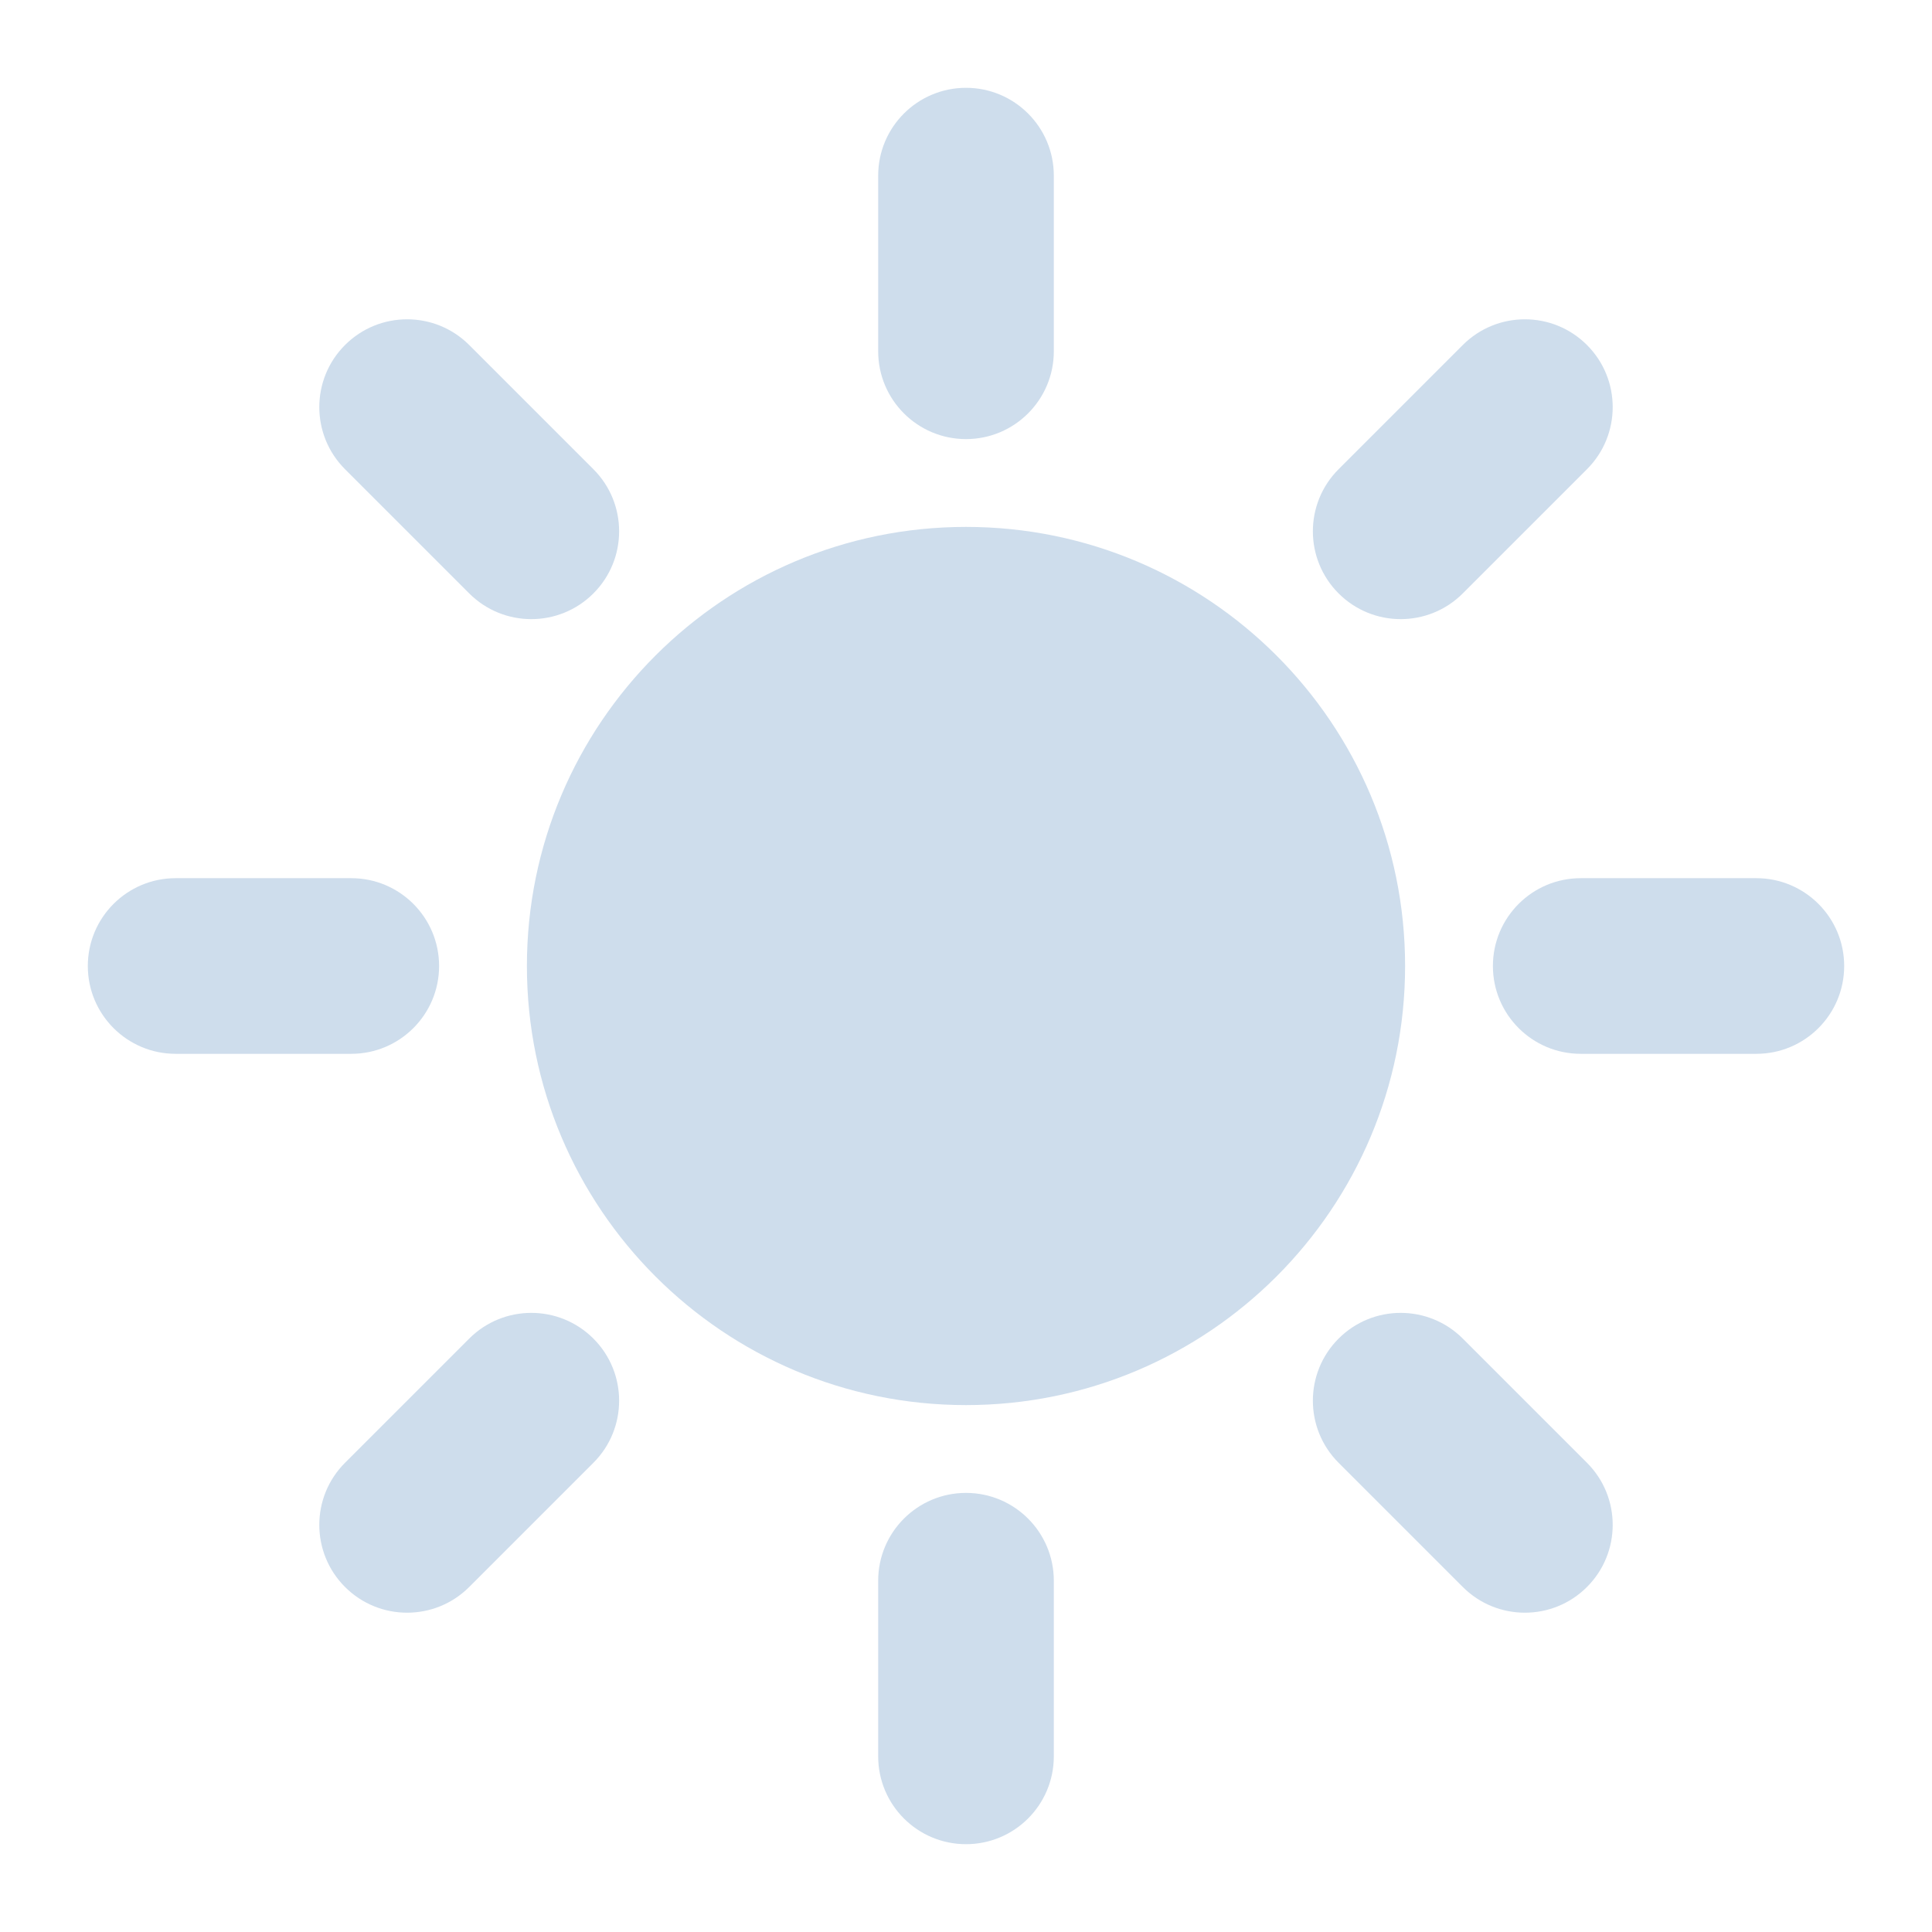
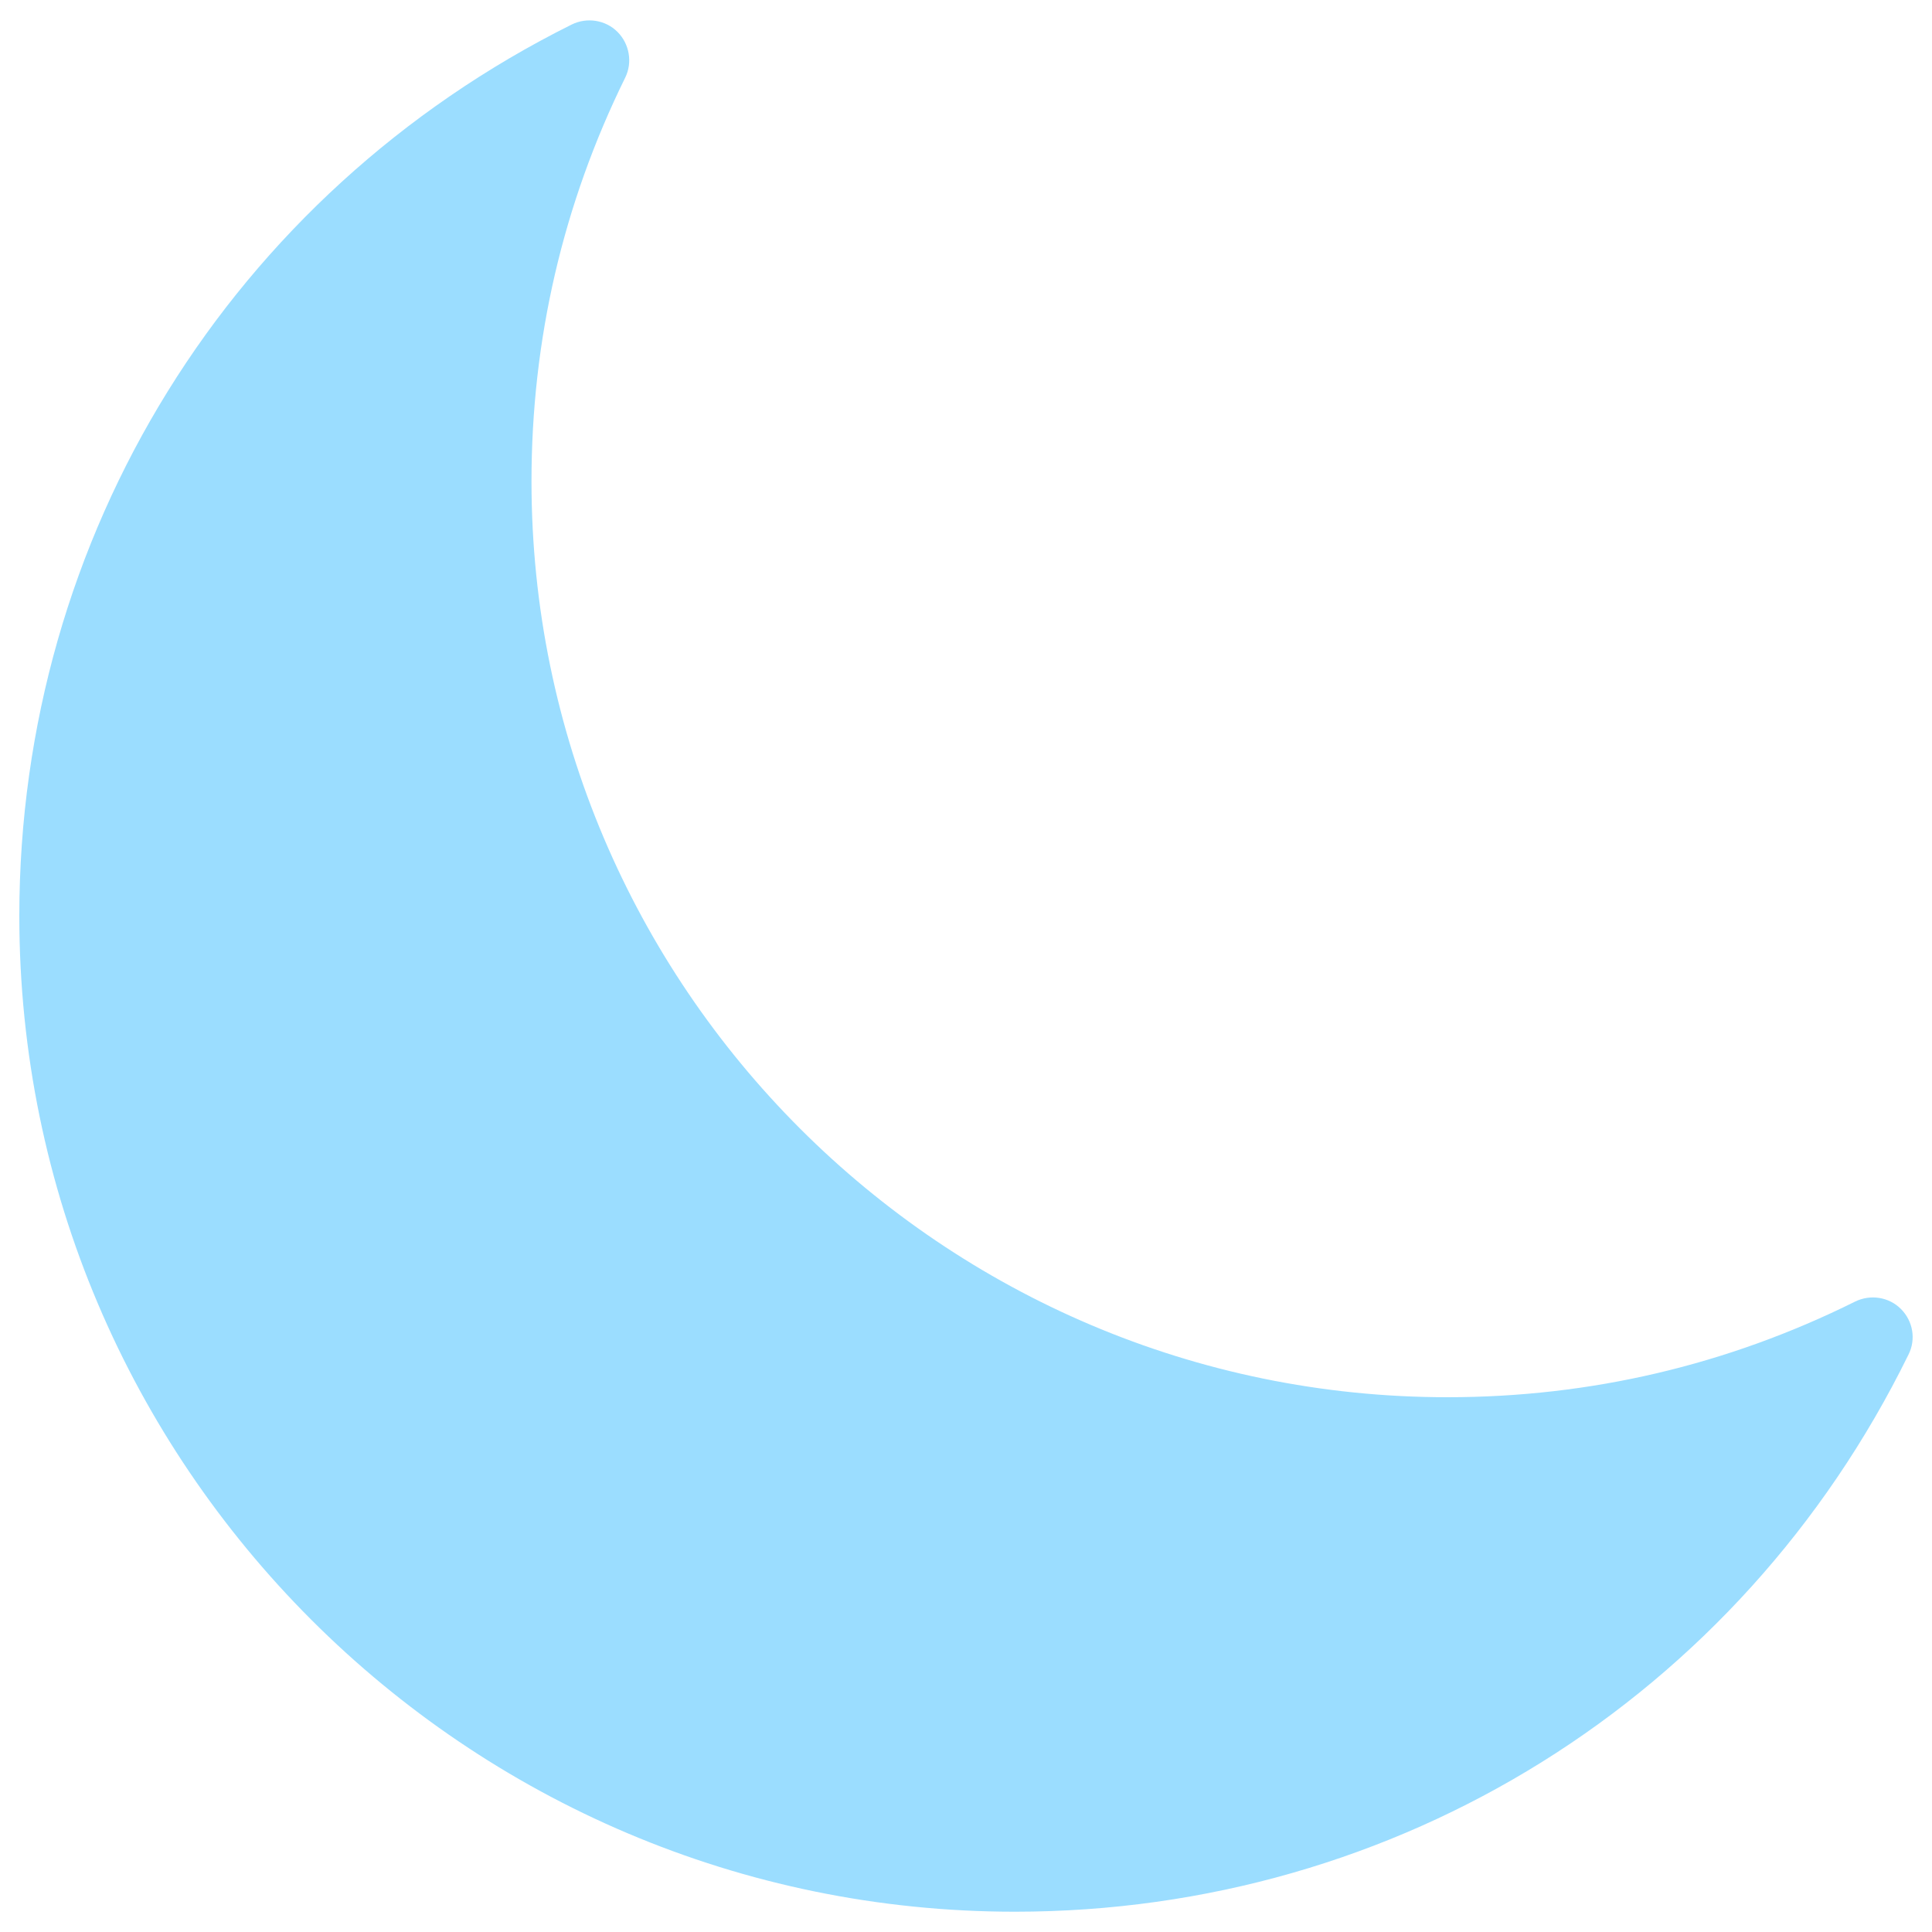
- <svg xmlns="http://www.w3.org/2000/svg" width="22" height="22">
-   <g fill="none" fill-rule="evenodd">
-     <rect fill="#CEDDEC" x="10" y="1" width="2" height="4" rx="1" />
-     <rect fill="#CEDDEC" x="10" y="17" width="2" height="4" rx="1" />
-     <rect fill="#CEDDEC" transform="rotate(90 19 11)" x="18" y="9" width="2" height="4" rx="1" />
-     <rect fill="#CEDDEC" transform="rotate(90 3 11)" x="2" y="9" width="2" height="4" rx="1" />
-     <rect fill="#CEDDEC" transform="rotate(45 16.657 5.343)" x="15.657" y="3.343" width="2" height="4" rx="1" />
-     <rect fill="#CEDDEC" transform="rotate(45 5.343 16.657)" x="4.343" y="14.657" width="2" height="4" rx="1" />
-     <rect fill="#CEDDEC" transform="rotate(135 16.657 16.657)" x="15.657" y="14.657" width="2" height="4" rx="1" />
-     <rect fill="#CEDDEC" transform="rotate(135 5.343 5.343)" x="4.343" y="3.343" width="2" height="4" rx="1" />
-     <circle fill="#CEDDEC" cx="11" cy="11" r="5" />
-     <path fill="none" d="M0 0h22v22H0z" />
-   </g>
+ <svg xmlns="http://www.w3.org/2000/svg" enable-background="new 0 0 1000 1000" viewBox="0 0 1000 1000">
+   <path d="m525.3 989.5c-284.1 0-515.3-231.2-515.3-515.4 0-196.8 109.6-373.6 285.9-461.4 7.9-3.9 17.5-2.4 23.7 3.8s7.9 15.8 4 23.7c-32.2 65.4-48.5 135.7-48.5 208.9 0 261.4 212.7 474.1 474.1 474.1 74 0 145-16.7 211-49.5 7.9-3.9 17.5-2.4 23.7 3.8 6.3 6.3 7.9 15.8 3.9 23.7-87.3 177.8-264.5 288.3-462.5 288.3z" fill="#9bddff" />
</svg>
